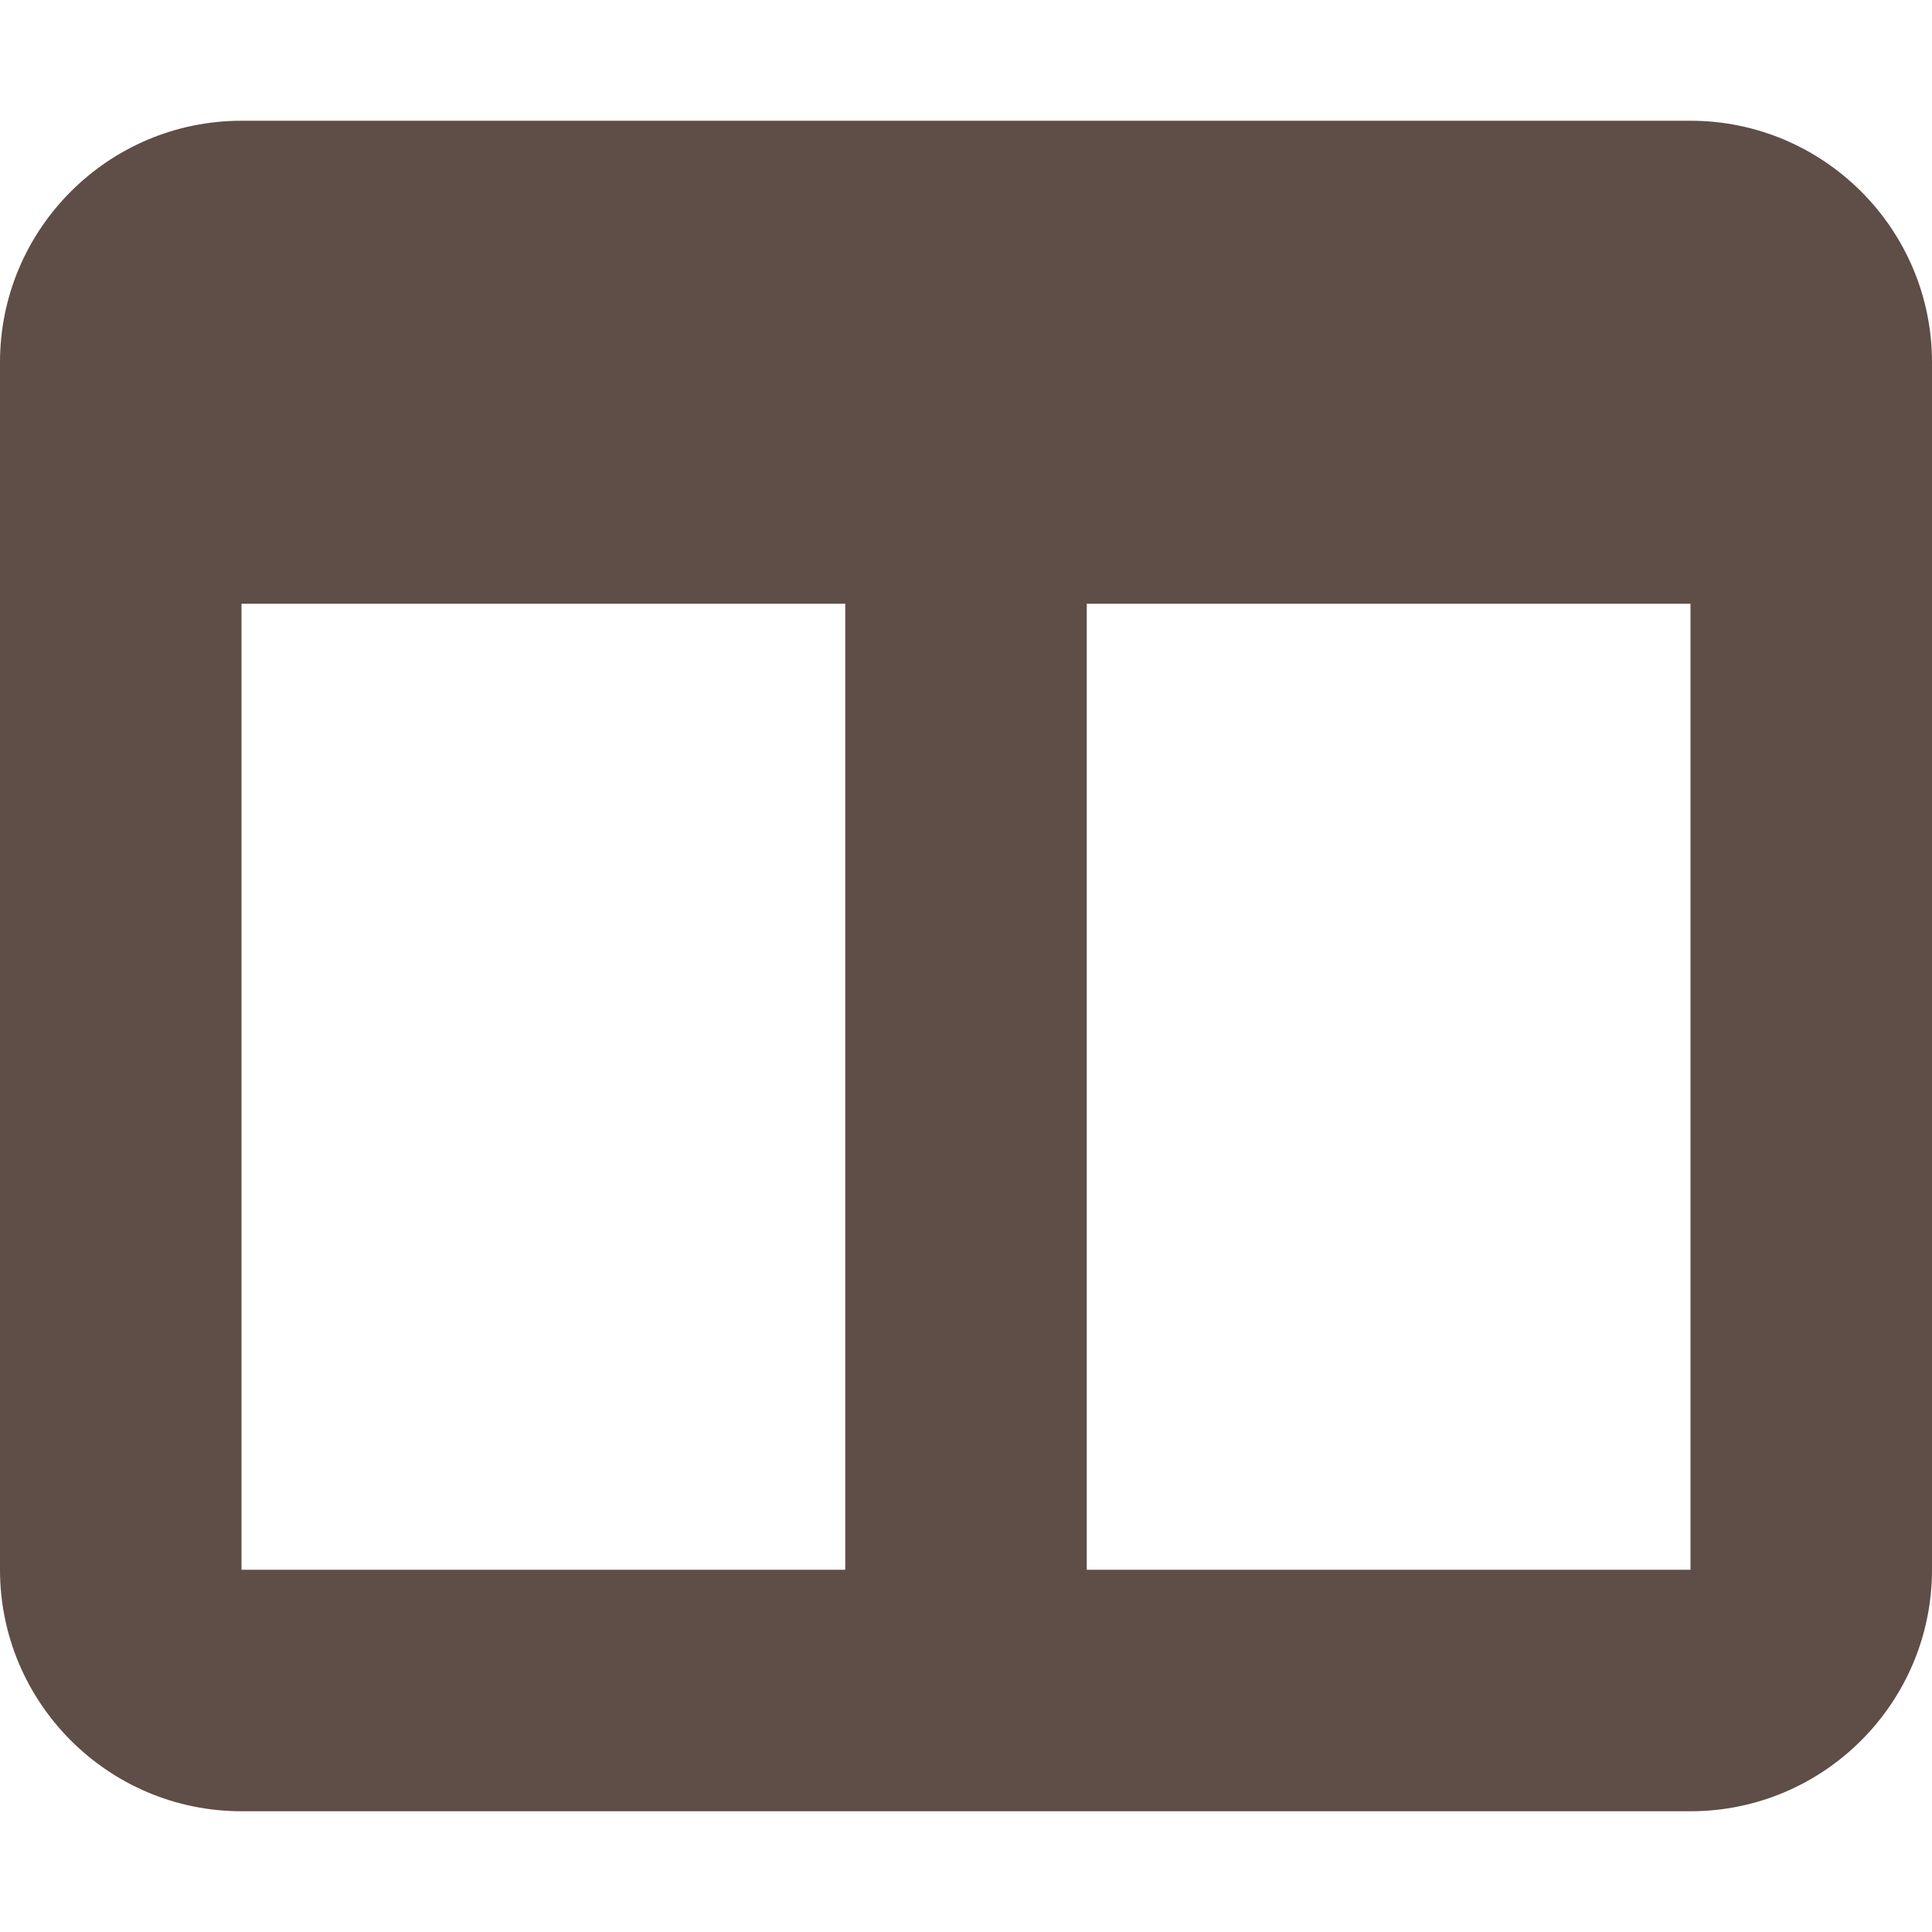
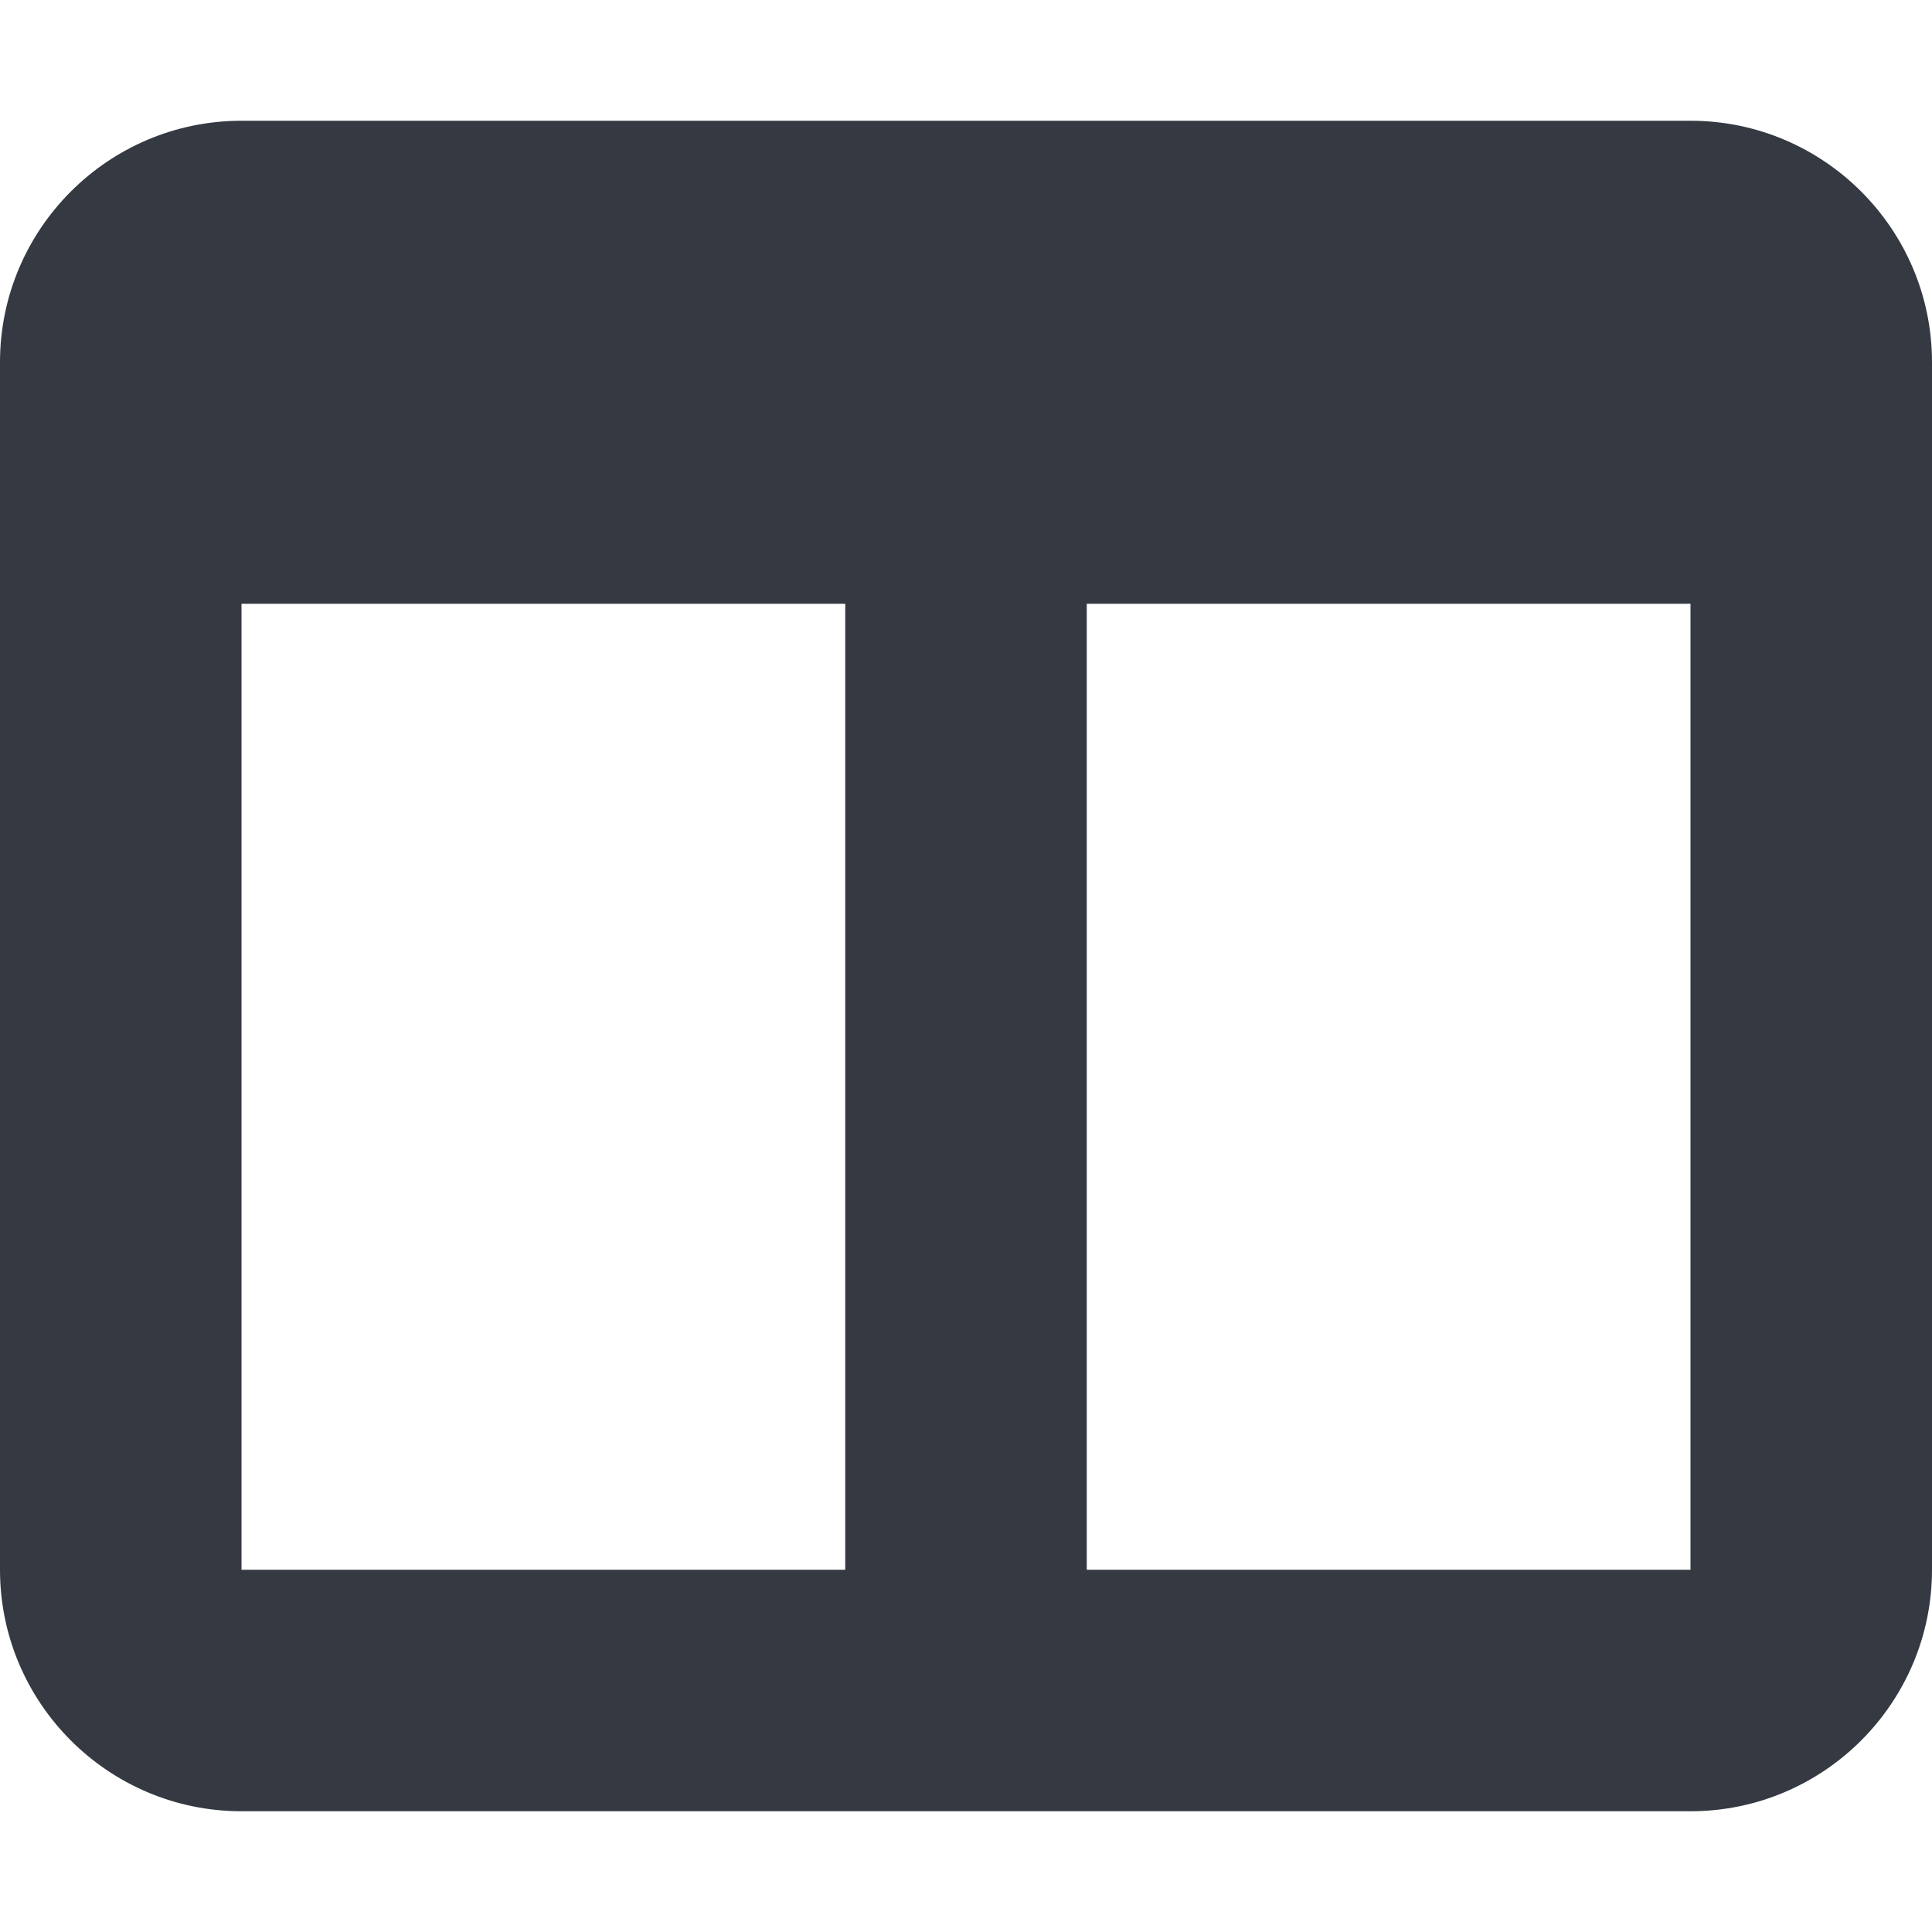
<svg xmlns="http://www.w3.org/2000/svg" preserveAspectRatio="none" overflow="visible" style="display: block;" width="16" height="16" viewBox="0 0 16 16" fill="none">
  <g id="Img">
-     <path id="Vector" d="M0 3C0 1.897 0.897 1 2 1H14C15.103 1 16 1.897 16 3V13C16 14.103 15.103 15 14 15H2C0.897 15 0 14.103 0 13V3ZM2 5V13H7V5H2ZM14 5H9V13H14V5Z" fill="#5F4D47" />
+     <path id="Vector" d="M0 3C0 1.897 0.897 1 2 1H14C15.103 1 16 1.897 16 3V13C16 14.103 15.103 15 14 15H2C0.897 15 0 14.103 0 13V3ZM2 5V13H7V5H2ZM14 5H9V13H14V5Z" fill="#343942" />
  </g>
</svg>
